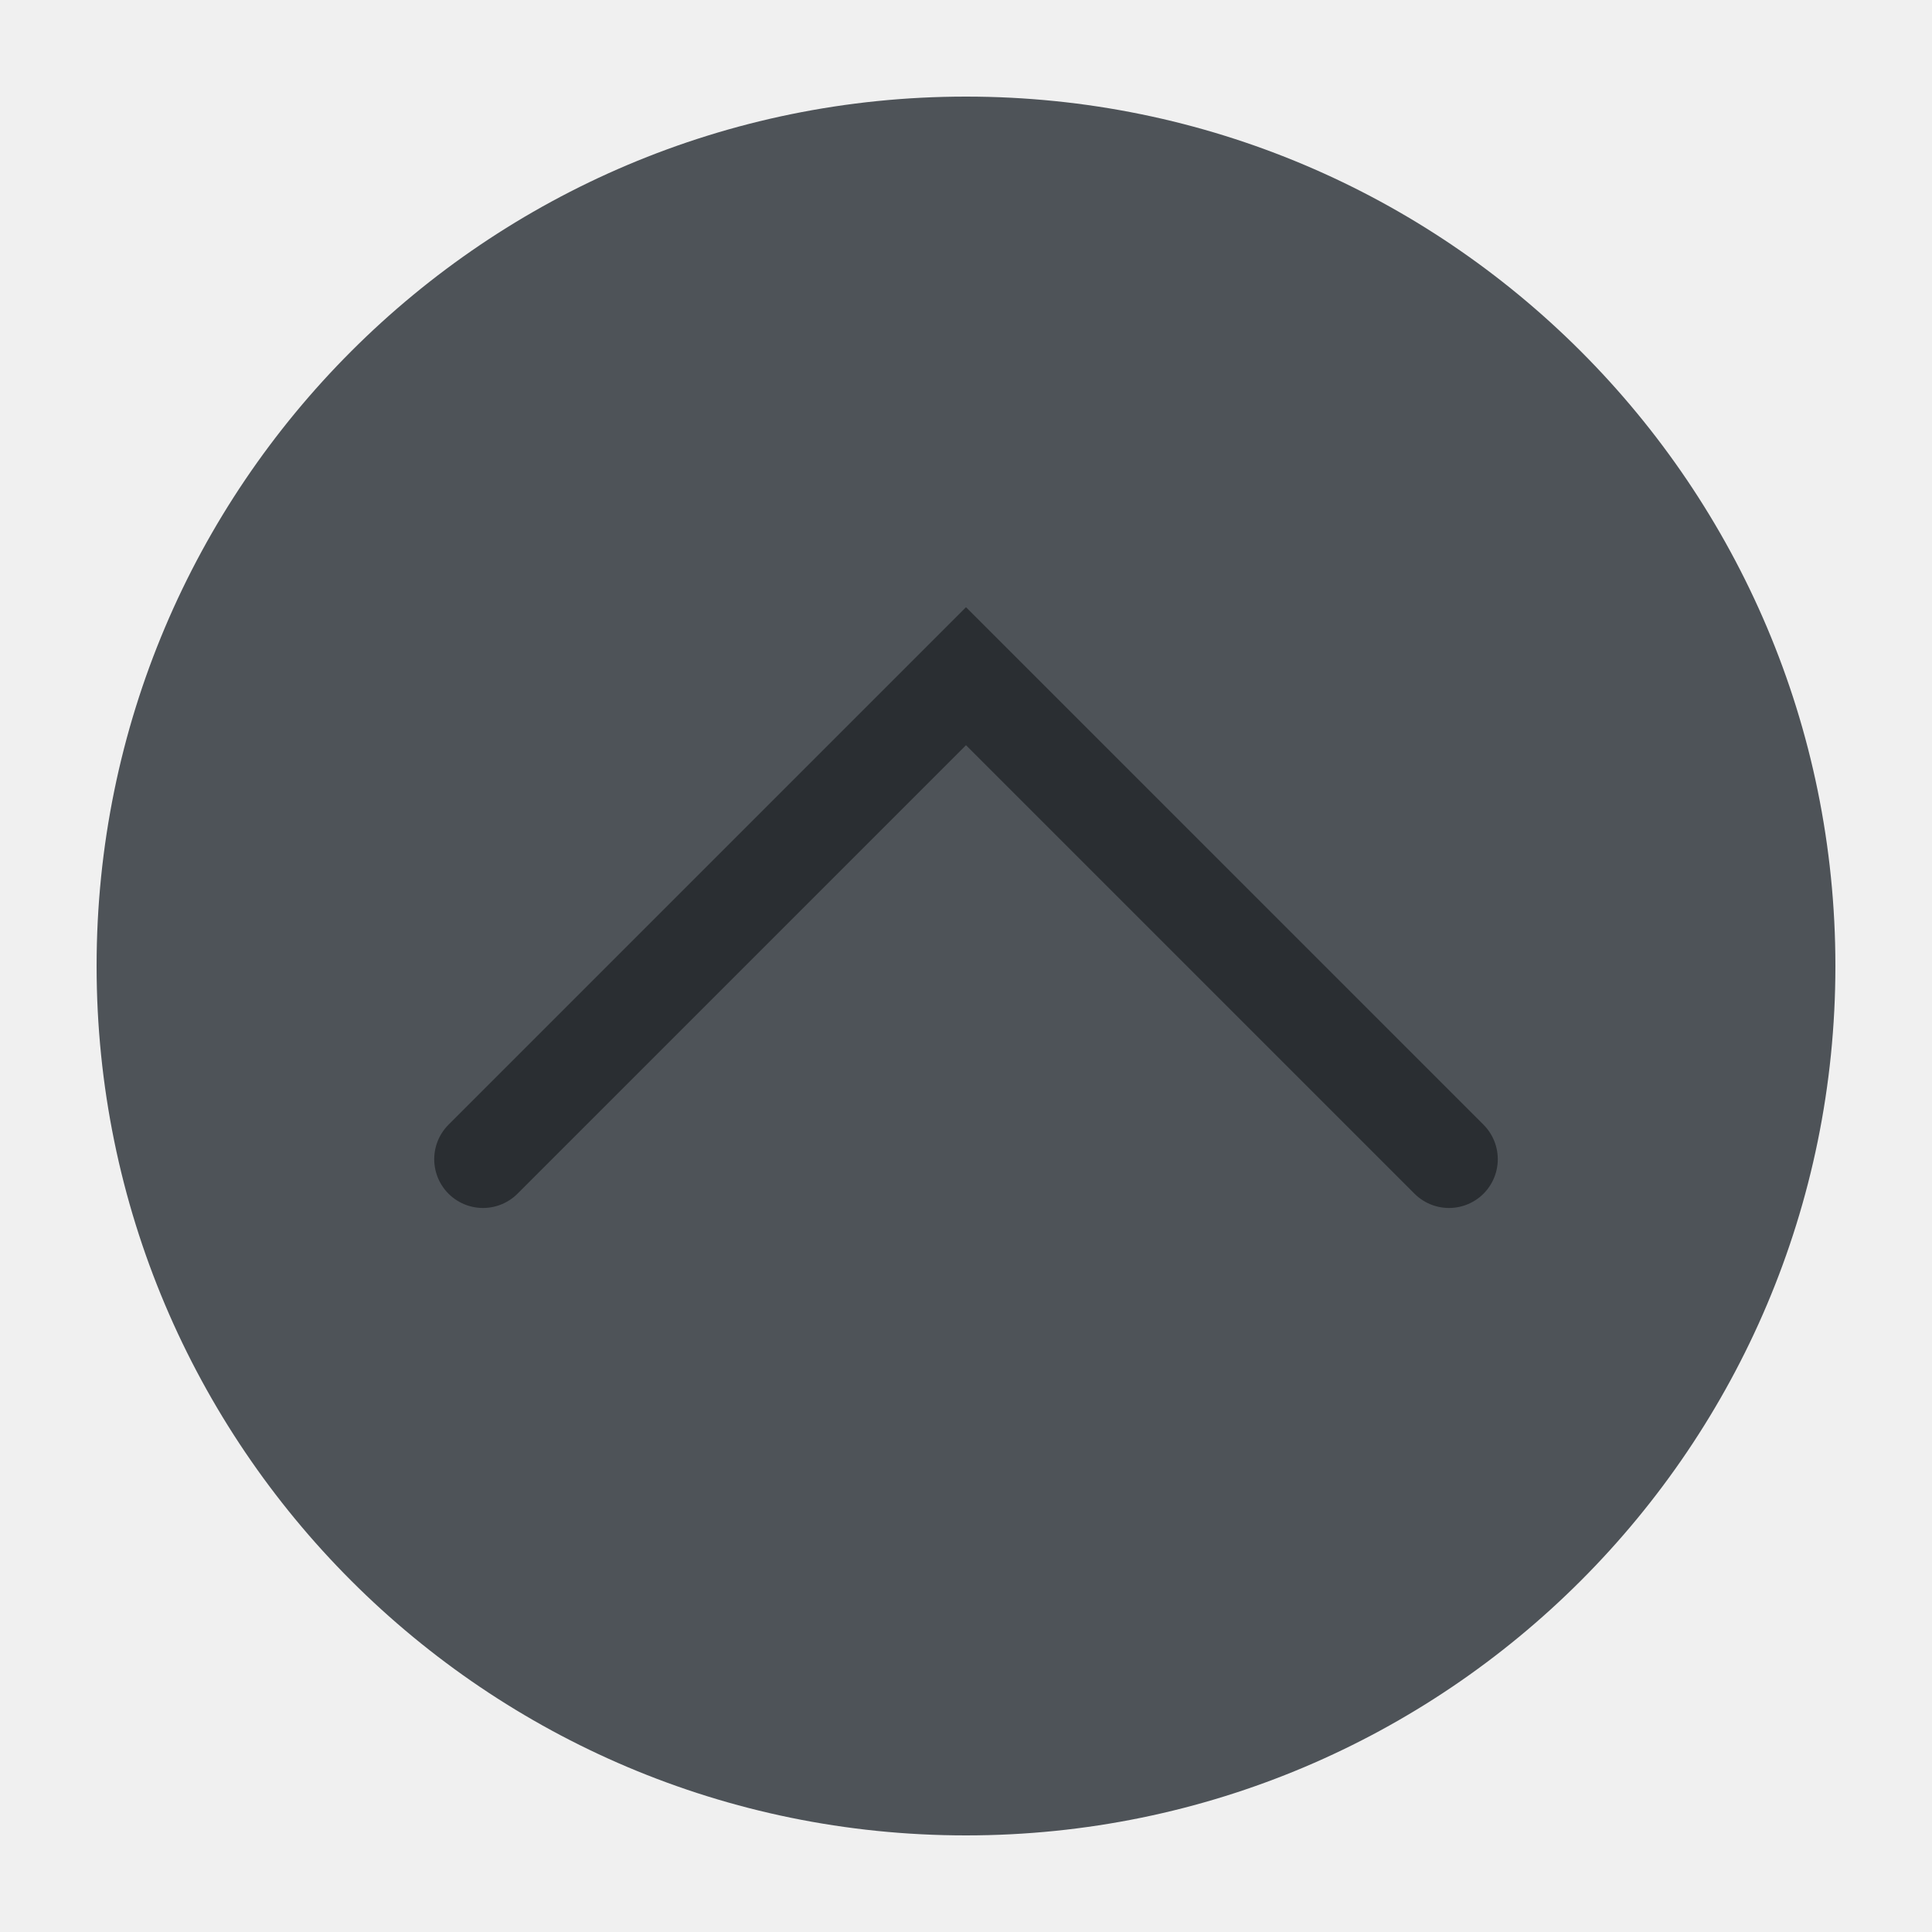
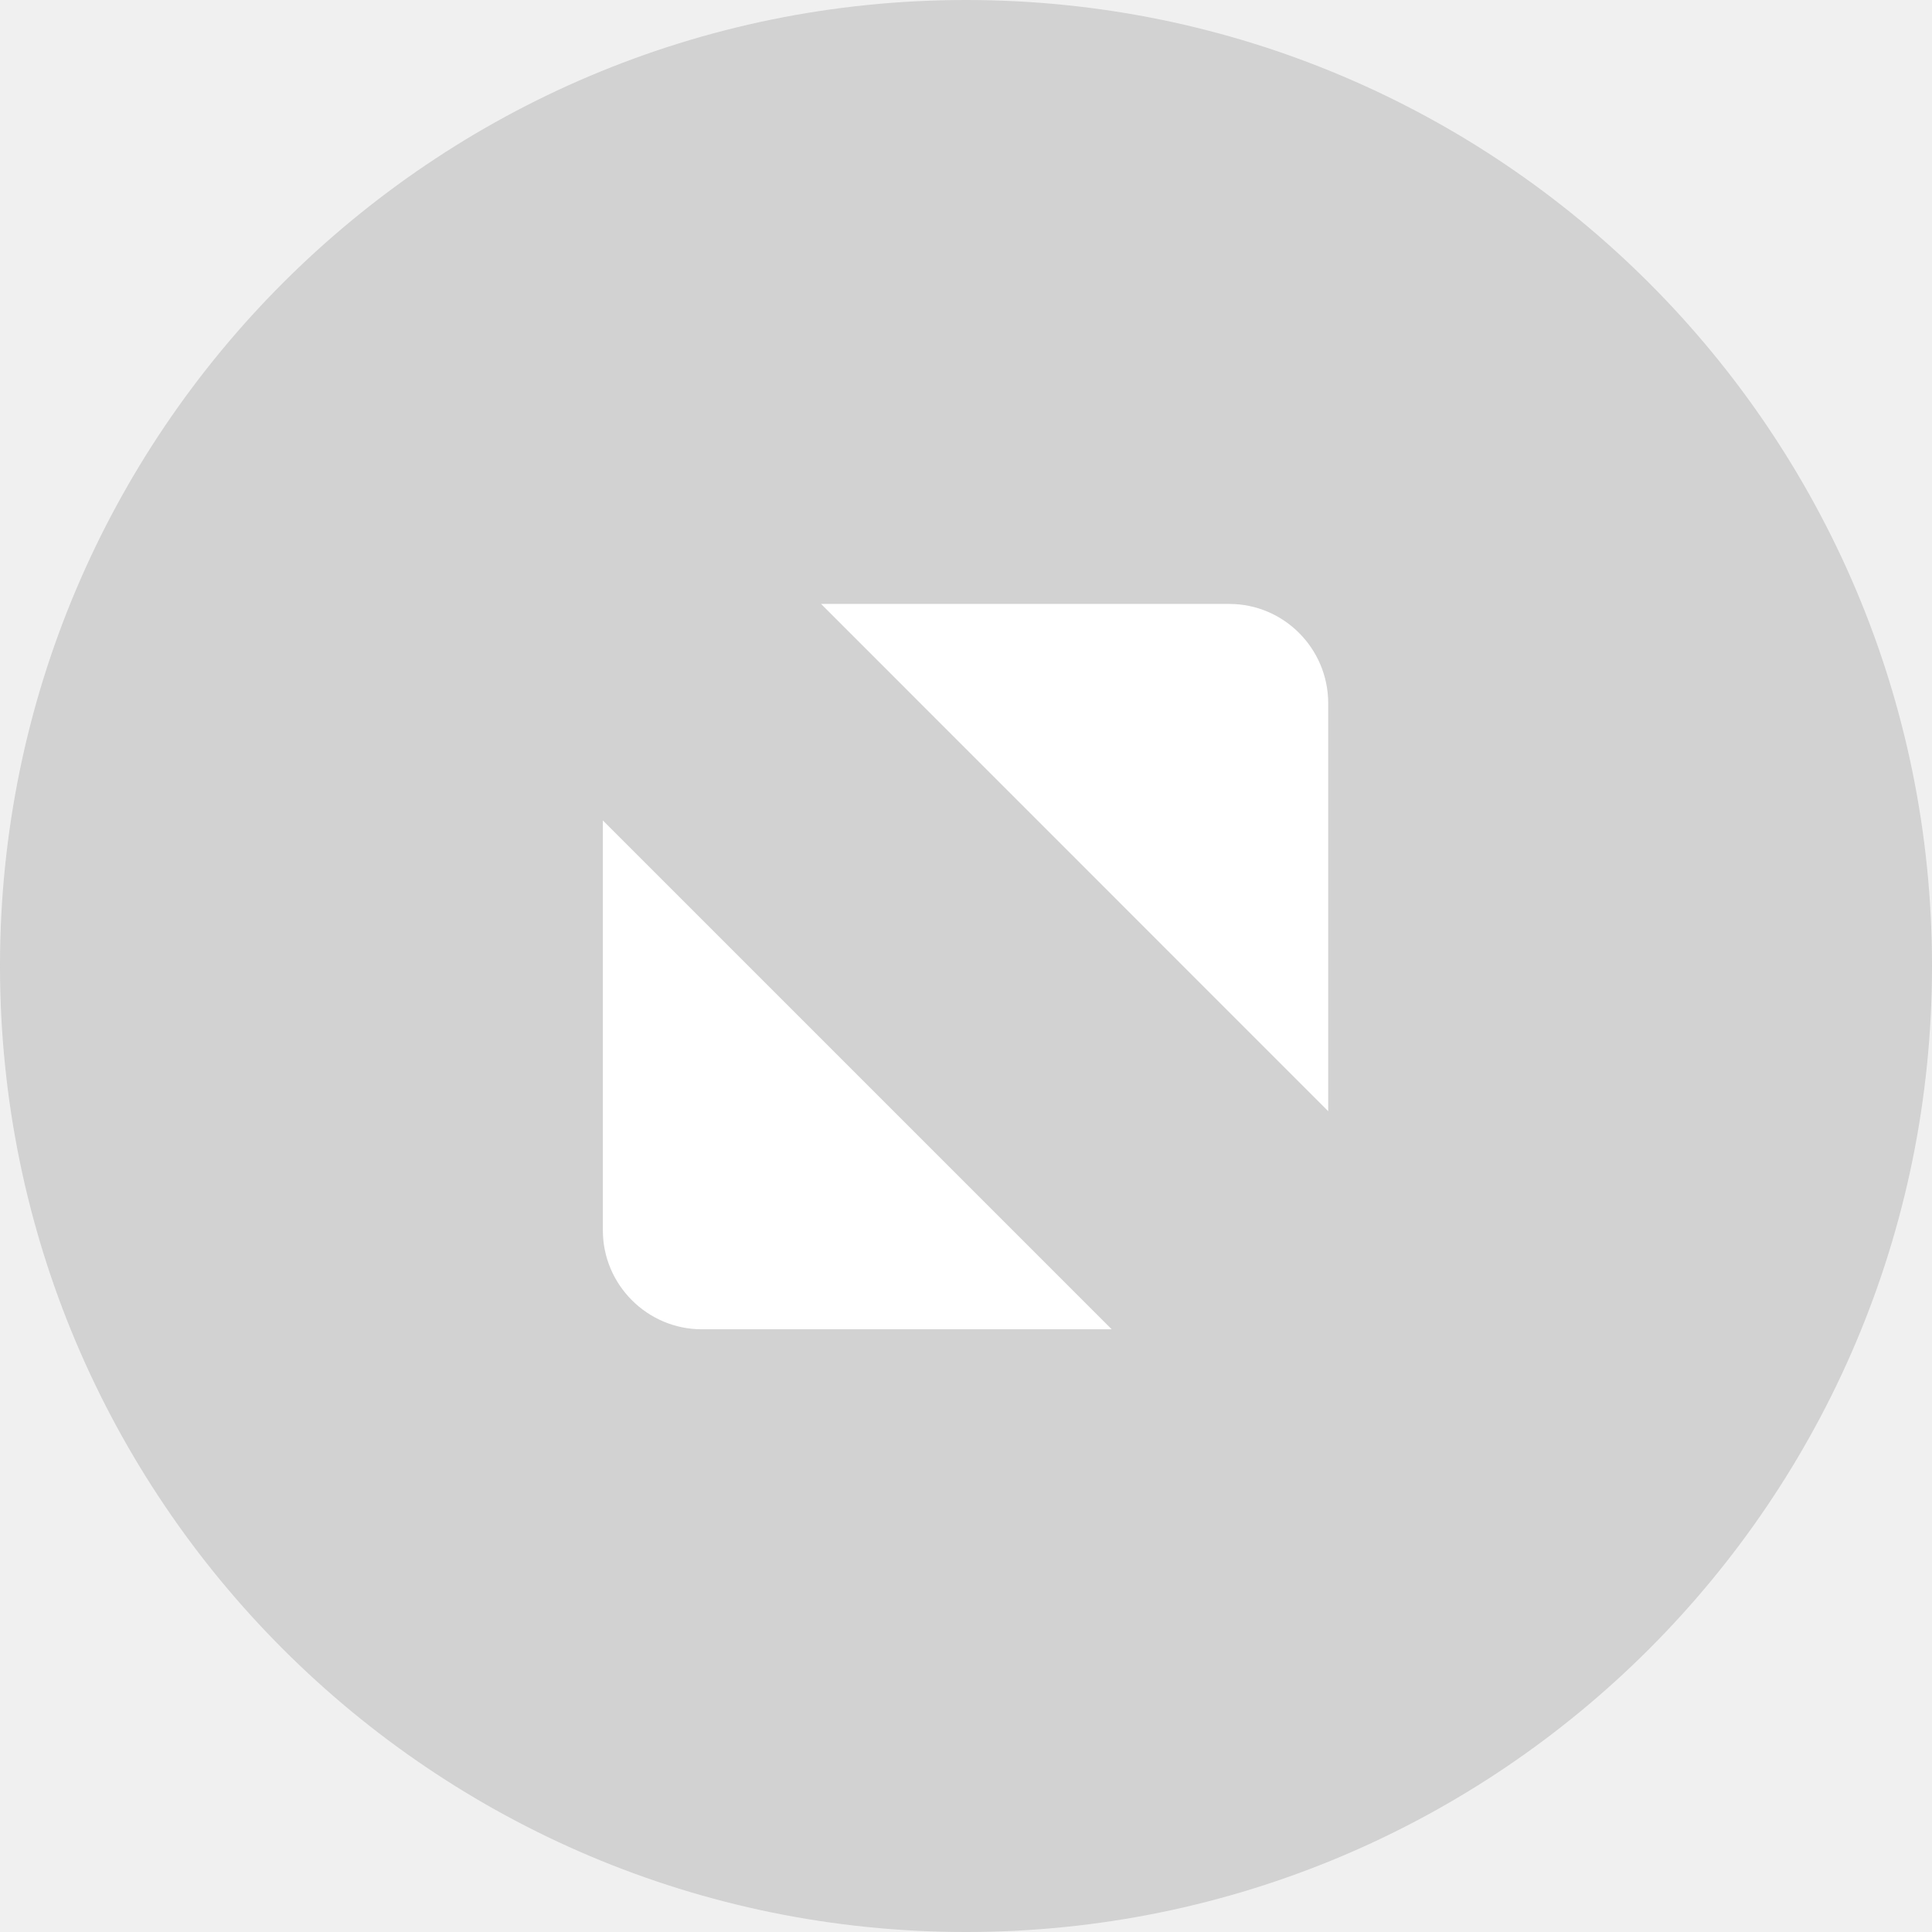
<svg xmlns="http://www.w3.org/2000/svg" viewBox="0 0 50 50" version="1.2" baseProfile="tiny">
  <defs>
</defs>
  <g fill="none" stroke="black" stroke-width="1" fill-rule="evenodd" stroke-linecap="square" stroke-linejoin="bevel">
-     <g fill="#4e5358" fill-opacity="1" stroke="none" transform="matrix(2.5,0,0,2.5,2.5,2.5)" font-family="Noto Sans" font-size="10" font-weight="400" font-style="normal">
-       <circle cx="9" cy="9" r="9" />
+     <g fill="#b3b3b3" fill-opacity="1" stroke="none" transform="matrix(3.125,0,0,3.125,-4043.75,-771.875)" font-family="Noto Sans" font-size="10" font-weight="400" font-style="normal" opacity="0.5">
+       <ellipse cx="1302" cy="255" rx="8" ry="8" />
    </g>
-     <g fill="none" stroke="#2a2e32" stroke-opacity="1" stroke-width="1.01" stroke-linecap="round" stroke-linejoin="miter" stroke-miterlimit="2" transform="matrix(2.5,0,0,2.5,2.5,2.5)" font-family="Noto Sans" font-size="10" font-weight="400" font-style="normal">
-       <polyline fill="none" vector-effect="none" points="4,11 9,6 14,11 " />
+     <g fill="#ffffff" fill-opacity="1" stroke="none" transform="matrix(3.125,0,0,3.125,-253.126,-3021.87)" font-family="Noto Sans" font-size="10" font-weight="400" font-style="normal">
+       <path vector-effect="none" fill-rule="evenodd" d="M87.8,972 L91.181,972 C91.632,972 91.998,972.368 92,972.819 L92,976.201 L87.8,972 M90.207,978.007 L86.812,978.007 C86.362,978.007 85.993,977.639 85.993,977.188 L85.993,973.793 L90.207,978.007" />
+     </g>
+     <g fill="none" stroke="none" transform="matrix(3.125,0,0,3.125,-1603.13,580.118)" font-family="Noto Sans" font-size="10" font-weight="400" font-style="normal">
+       <rect x="513" y="-185.638" width="16" height="16" />
    </g>
    <g fill="none" stroke="#000000" stroke-opacity="1" stroke-width="1" stroke-linecap="square" stroke-linejoin="bevel" transform="matrix(1,0,0,1,0,0)" font-family="Noto Sans" font-size="10" font-weight="400" font-style="normal">
</g>
  </g>
</svg>
